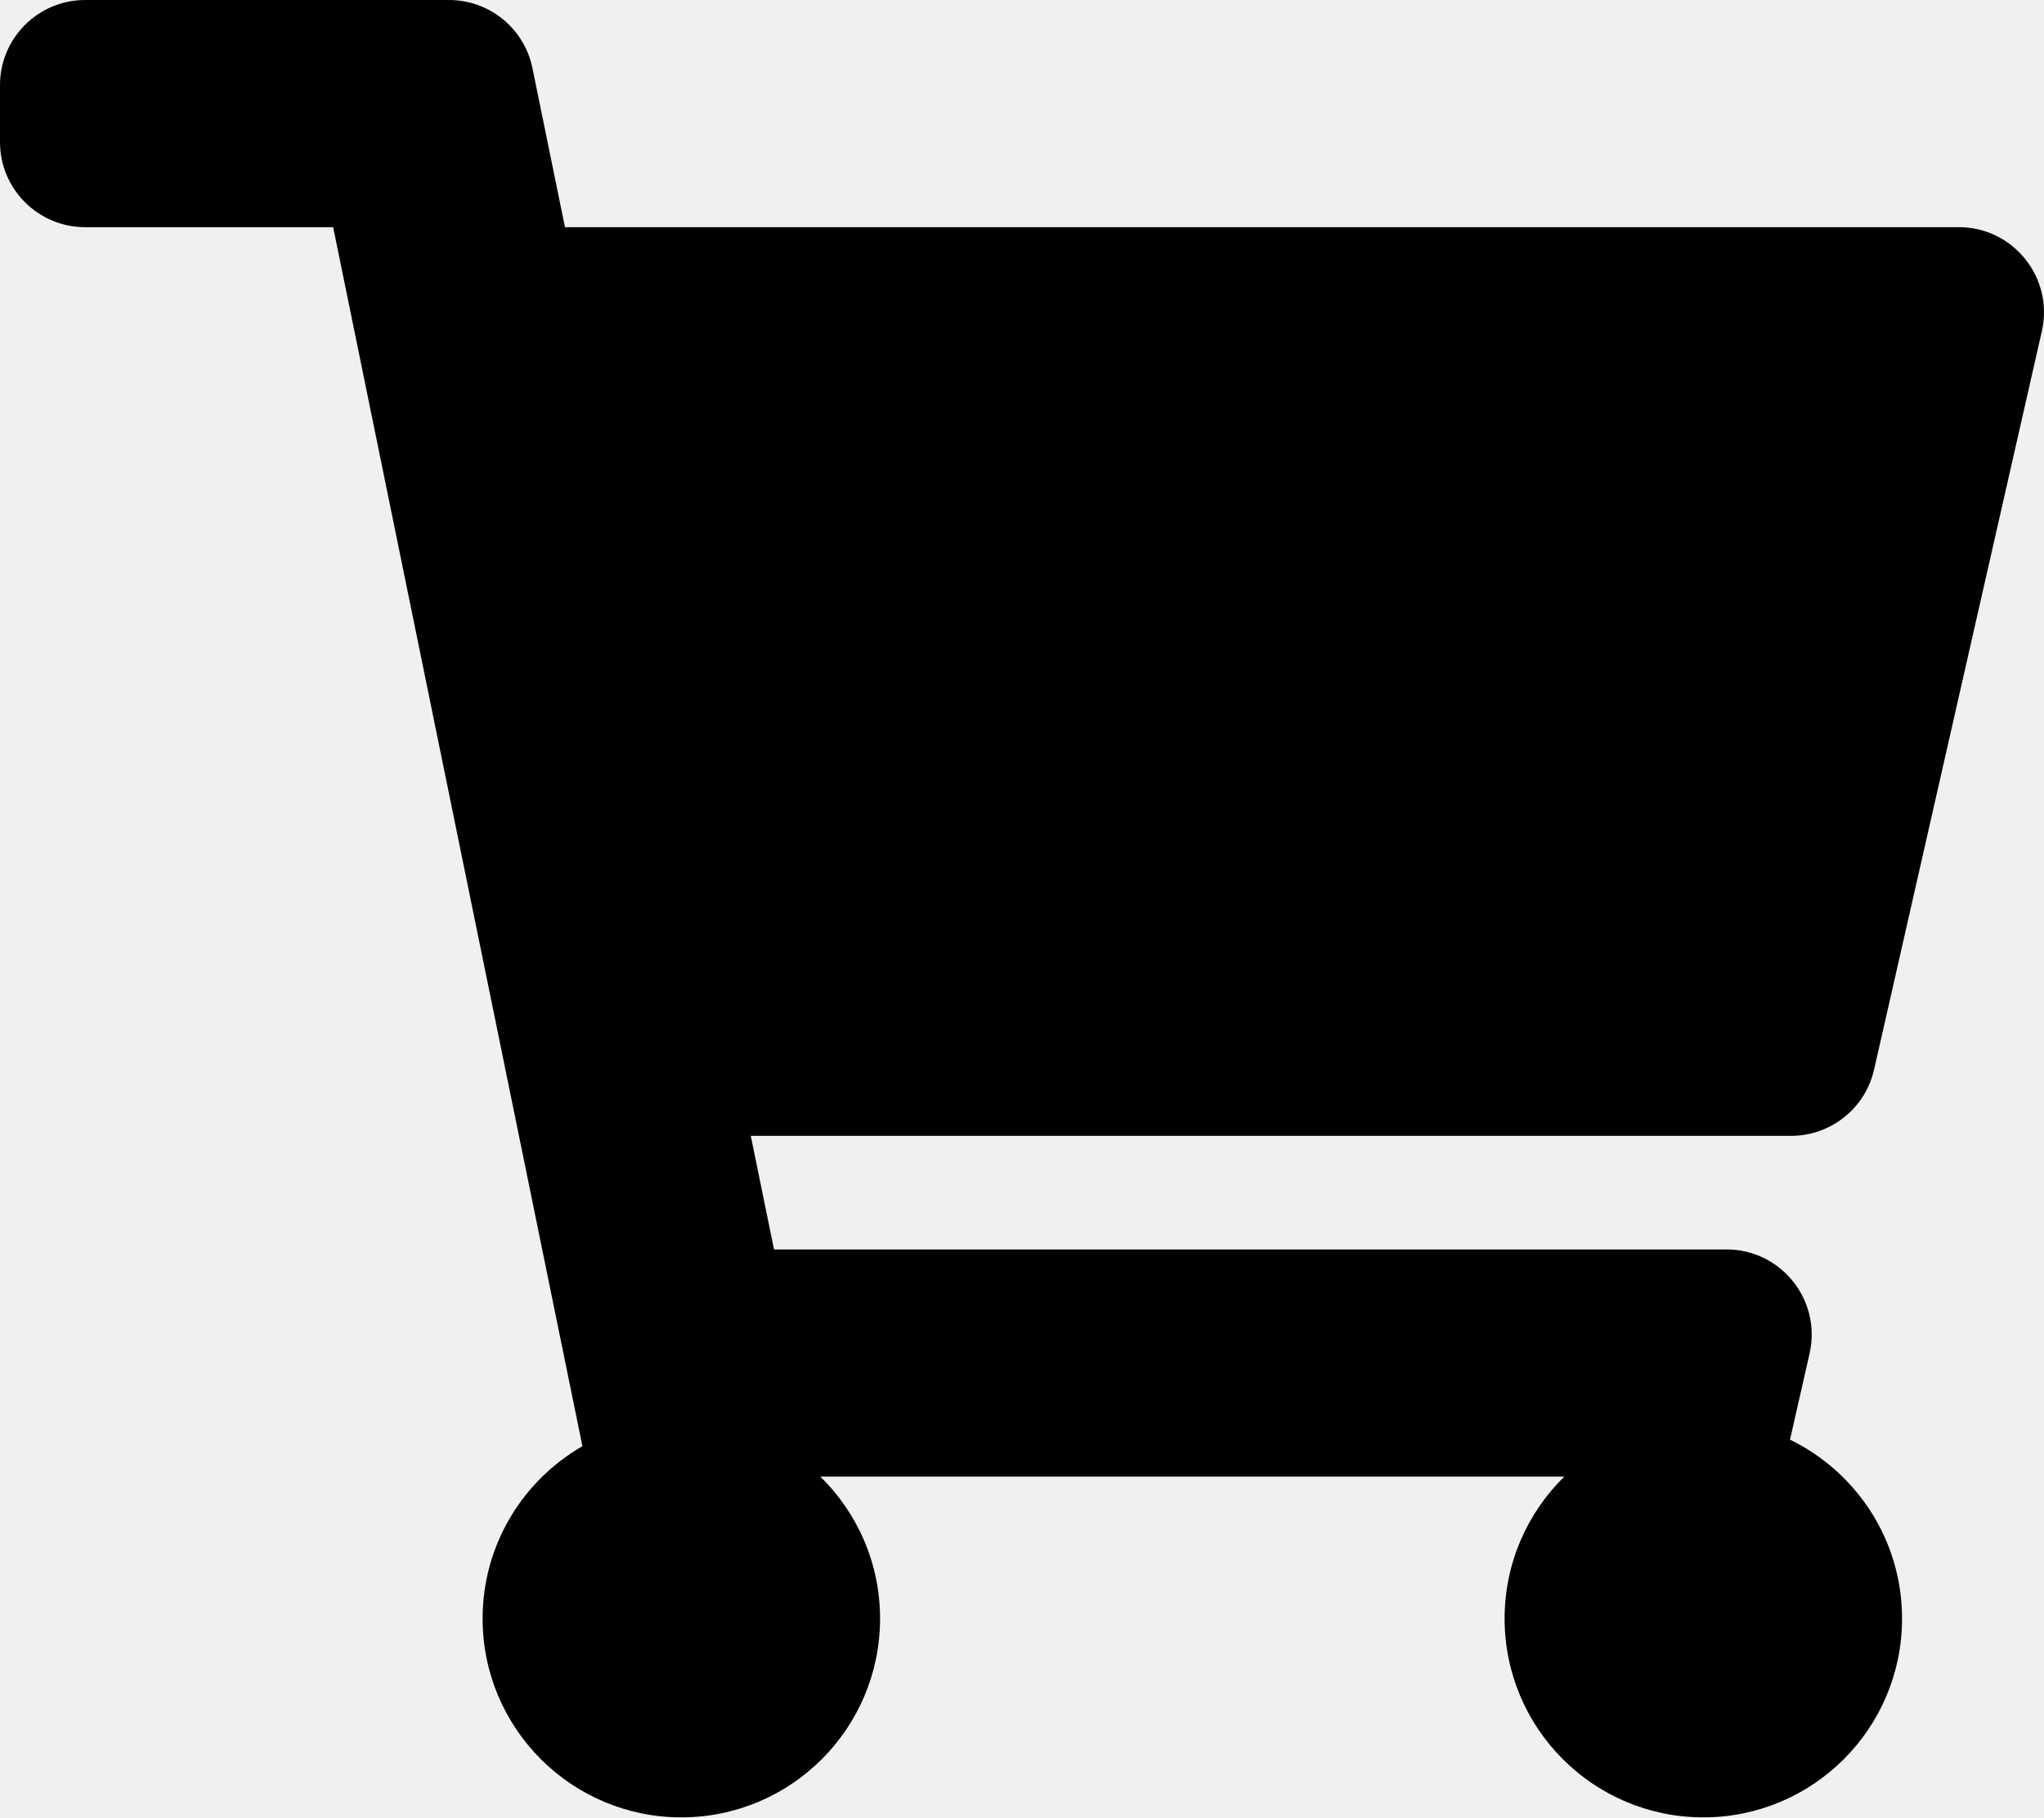
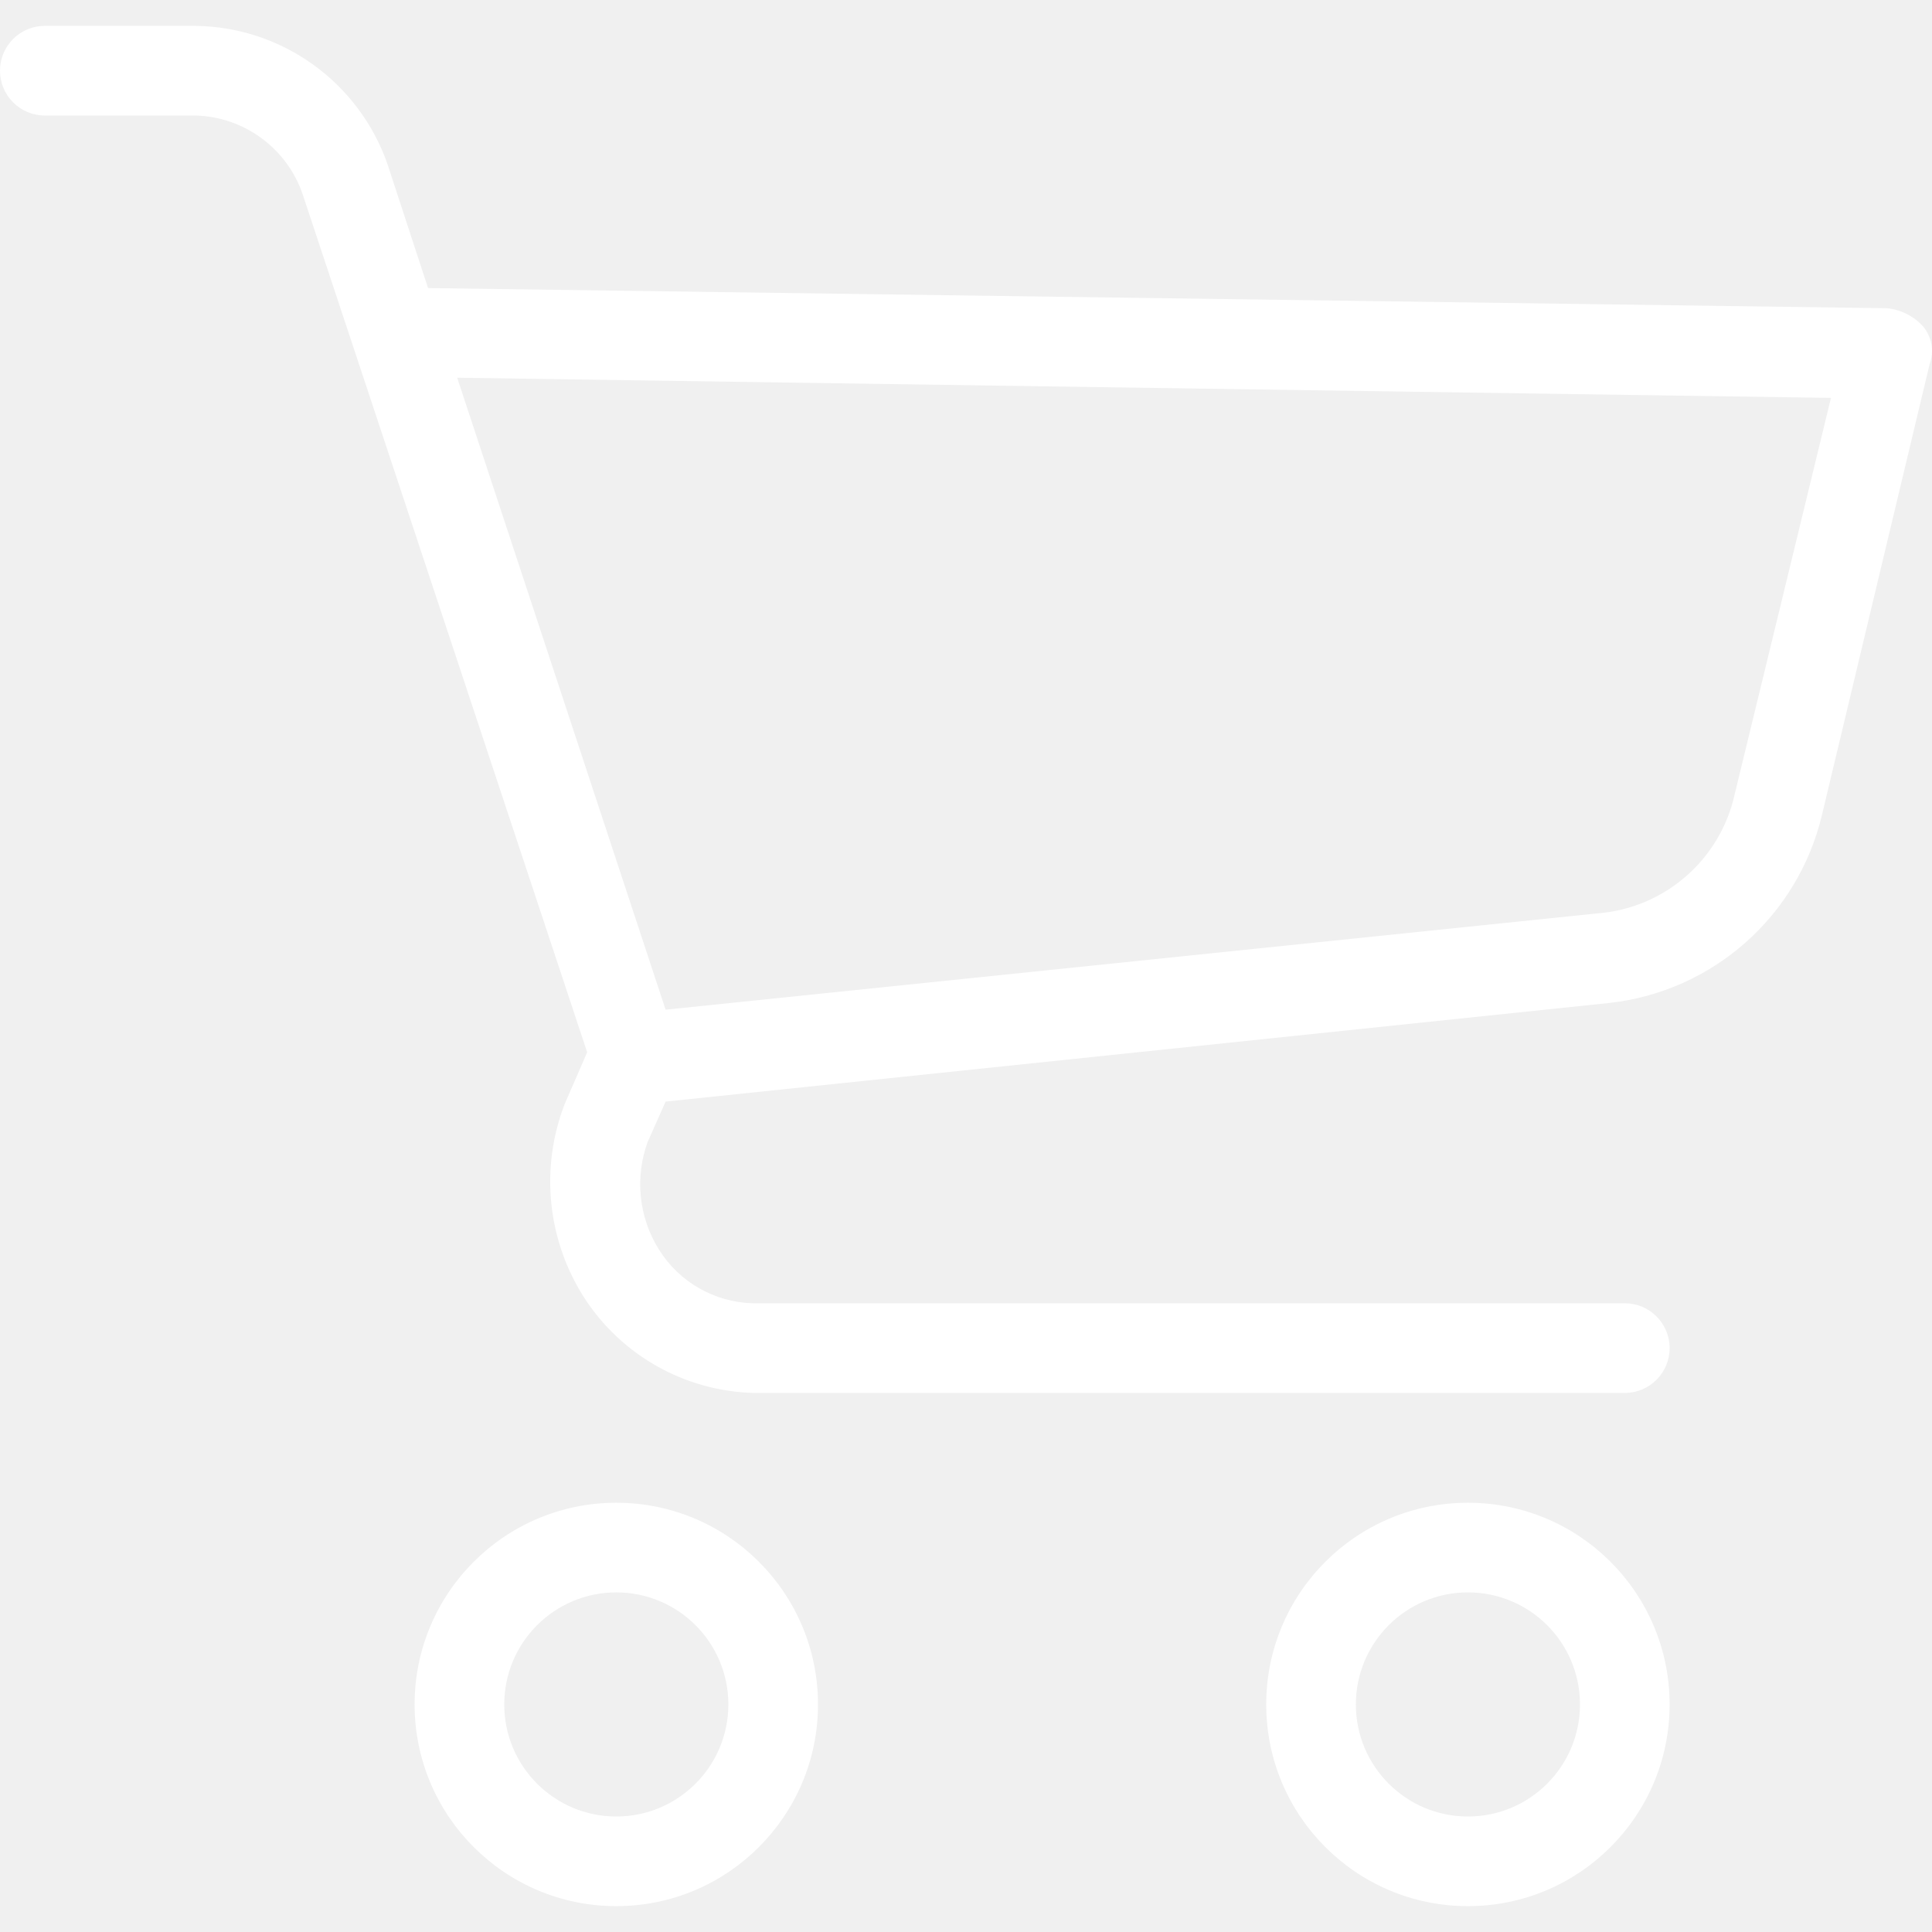
- <svg xmlns="http://www.w3.org/2000/svg" aria-hidden="true" focusable="false" data-prefix="fas" data-icon="shopping-cart" class="svg-inline--fa fa-shopping-cart fa-w-18" role="img" viewBox="0 0 576 512">
-   <path fill="currentColor" d="M528.12 301.319l47.273-208C578.806 78.301 567.391 64 551.99 64H159.208l-9.166-44.81C147.758 8.021 137.93 0 126.529 0H24C10.745 0 0 10.745 0 24v16c0 13.255 10.745 24 24 24h69.883l70.248 343.435C147.325 417.1 136 435.222 136 456c0 30.928 25.072 56 56 56s56-25.072 56-56c0-15.674-6.447-29.835-16.824-40h209.647C430.447 426.165 424 440.326 424 456c0 30.928 25.072 56 56 56s56-25.072 56-56c0-22.172-12.888-41.332-31.579-50.405l5.517-24.276c3.413-15.018-8.002-29.319-23.403-29.319H218.117l-6.545-32h293.145c11.206 0 20.92-7.754 23.403-18.681z" />
+ <svg xmlns="http://www.w3.org/2000/svg" version="1.1" id="Capa_1" x="0px" y="0px" viewBox="0 0 450.391 450.391" style="enable-background:new 0 0 450.391 450.391;" xml:space="preserve" width="512px" height="512px">
+   <g>
+     <g>
+       <g>
+         <g>
+           <path d="M143.673,350.322c-25.969,0-47.02,21.052-47.02,47.02c0,25.969,21.052,47.02,47.02,47.02     c25.969,0,47.02-21.052,47.02-47.02C190.694,371.374,169.642,350.322,143.673,350.322z M143.673,423.465     c-14.427,0-26.122-11.695-26.122-26.122c0-14.427,11.695-26.122,26.122-26.122c14.427,0,26.122,11.695,26.122,26.122     C169.796,411.77,158.1,423.465,143.673,423.465z" data-original="#000000" class="active-path" data-old_color="#000000" fill="#FFFFFF" />
+           <path d="M342.204,350.322c-25.969,0-47.02,21.052-47.02,47.02c0,25.969,21.052,47.02,47.02,47.02s47.02-21.052,47.02-47.02     C389.224,371.374,368.173,350.322,342.204,350.322z M342.204,423.465c-14.427,0-26.122-11.695-26.122-26.122     c0-14.427,11.695-26.122,26.122-26.122s26.122,11.695,26.122,26.122C368.327,411.77,356.631,423.465,342.204,423.465z" data-original="#000000" class="active-path" data-old_color="#000000" fill="#FFFFFF" />
+           <path d="M448.261,76.037c-2.176-2.377-5.153-3.865-8.359-4.18L99.788,67.155L90.384,38.42     C83.759,19.211,65.771,6.243,45.453,6.028H10.449C4.678,6.028,0,10.706,0,16.477s4.678,10.449,10.449,10.449h35.004     c11.361,0.251,21.365,7.546,25.078,18.286l66.351,200.098l-5.224,12.016c-5.827,15.026-4.077,31.938,4.702,45.453     c8.695,13.274,23.323,21.466,39.184,21.943h203.233c5.771,0,10.449-4.678,10.449-10.449c0-5.771-4.678-10.449-10.449-10.449     H175.543c-8.957-0.224-17.202-4.936-21.943-12.539c-4.688-7.51-5.651-16.762-2.612-25.078l4.18-9.404l219.951-22.988     c24.16-2.661,44.034-20.233,49.633-43.886l25.078-105.012C450.96,81.893,450.36,78.492,448.261,76.037z M404.376,185.228     c-3.392,15.226-16.319,26.457-31.869,27.69l-217.339,22.465L106.58,88.053l320.261,4.702L404.376,185.228z" data-original="#000000" class="active-path" data-old_color="#000000" fill="#FFFFFF" />
+         </g>
+       </g>
+     </g>
+   </g>
</svg>
